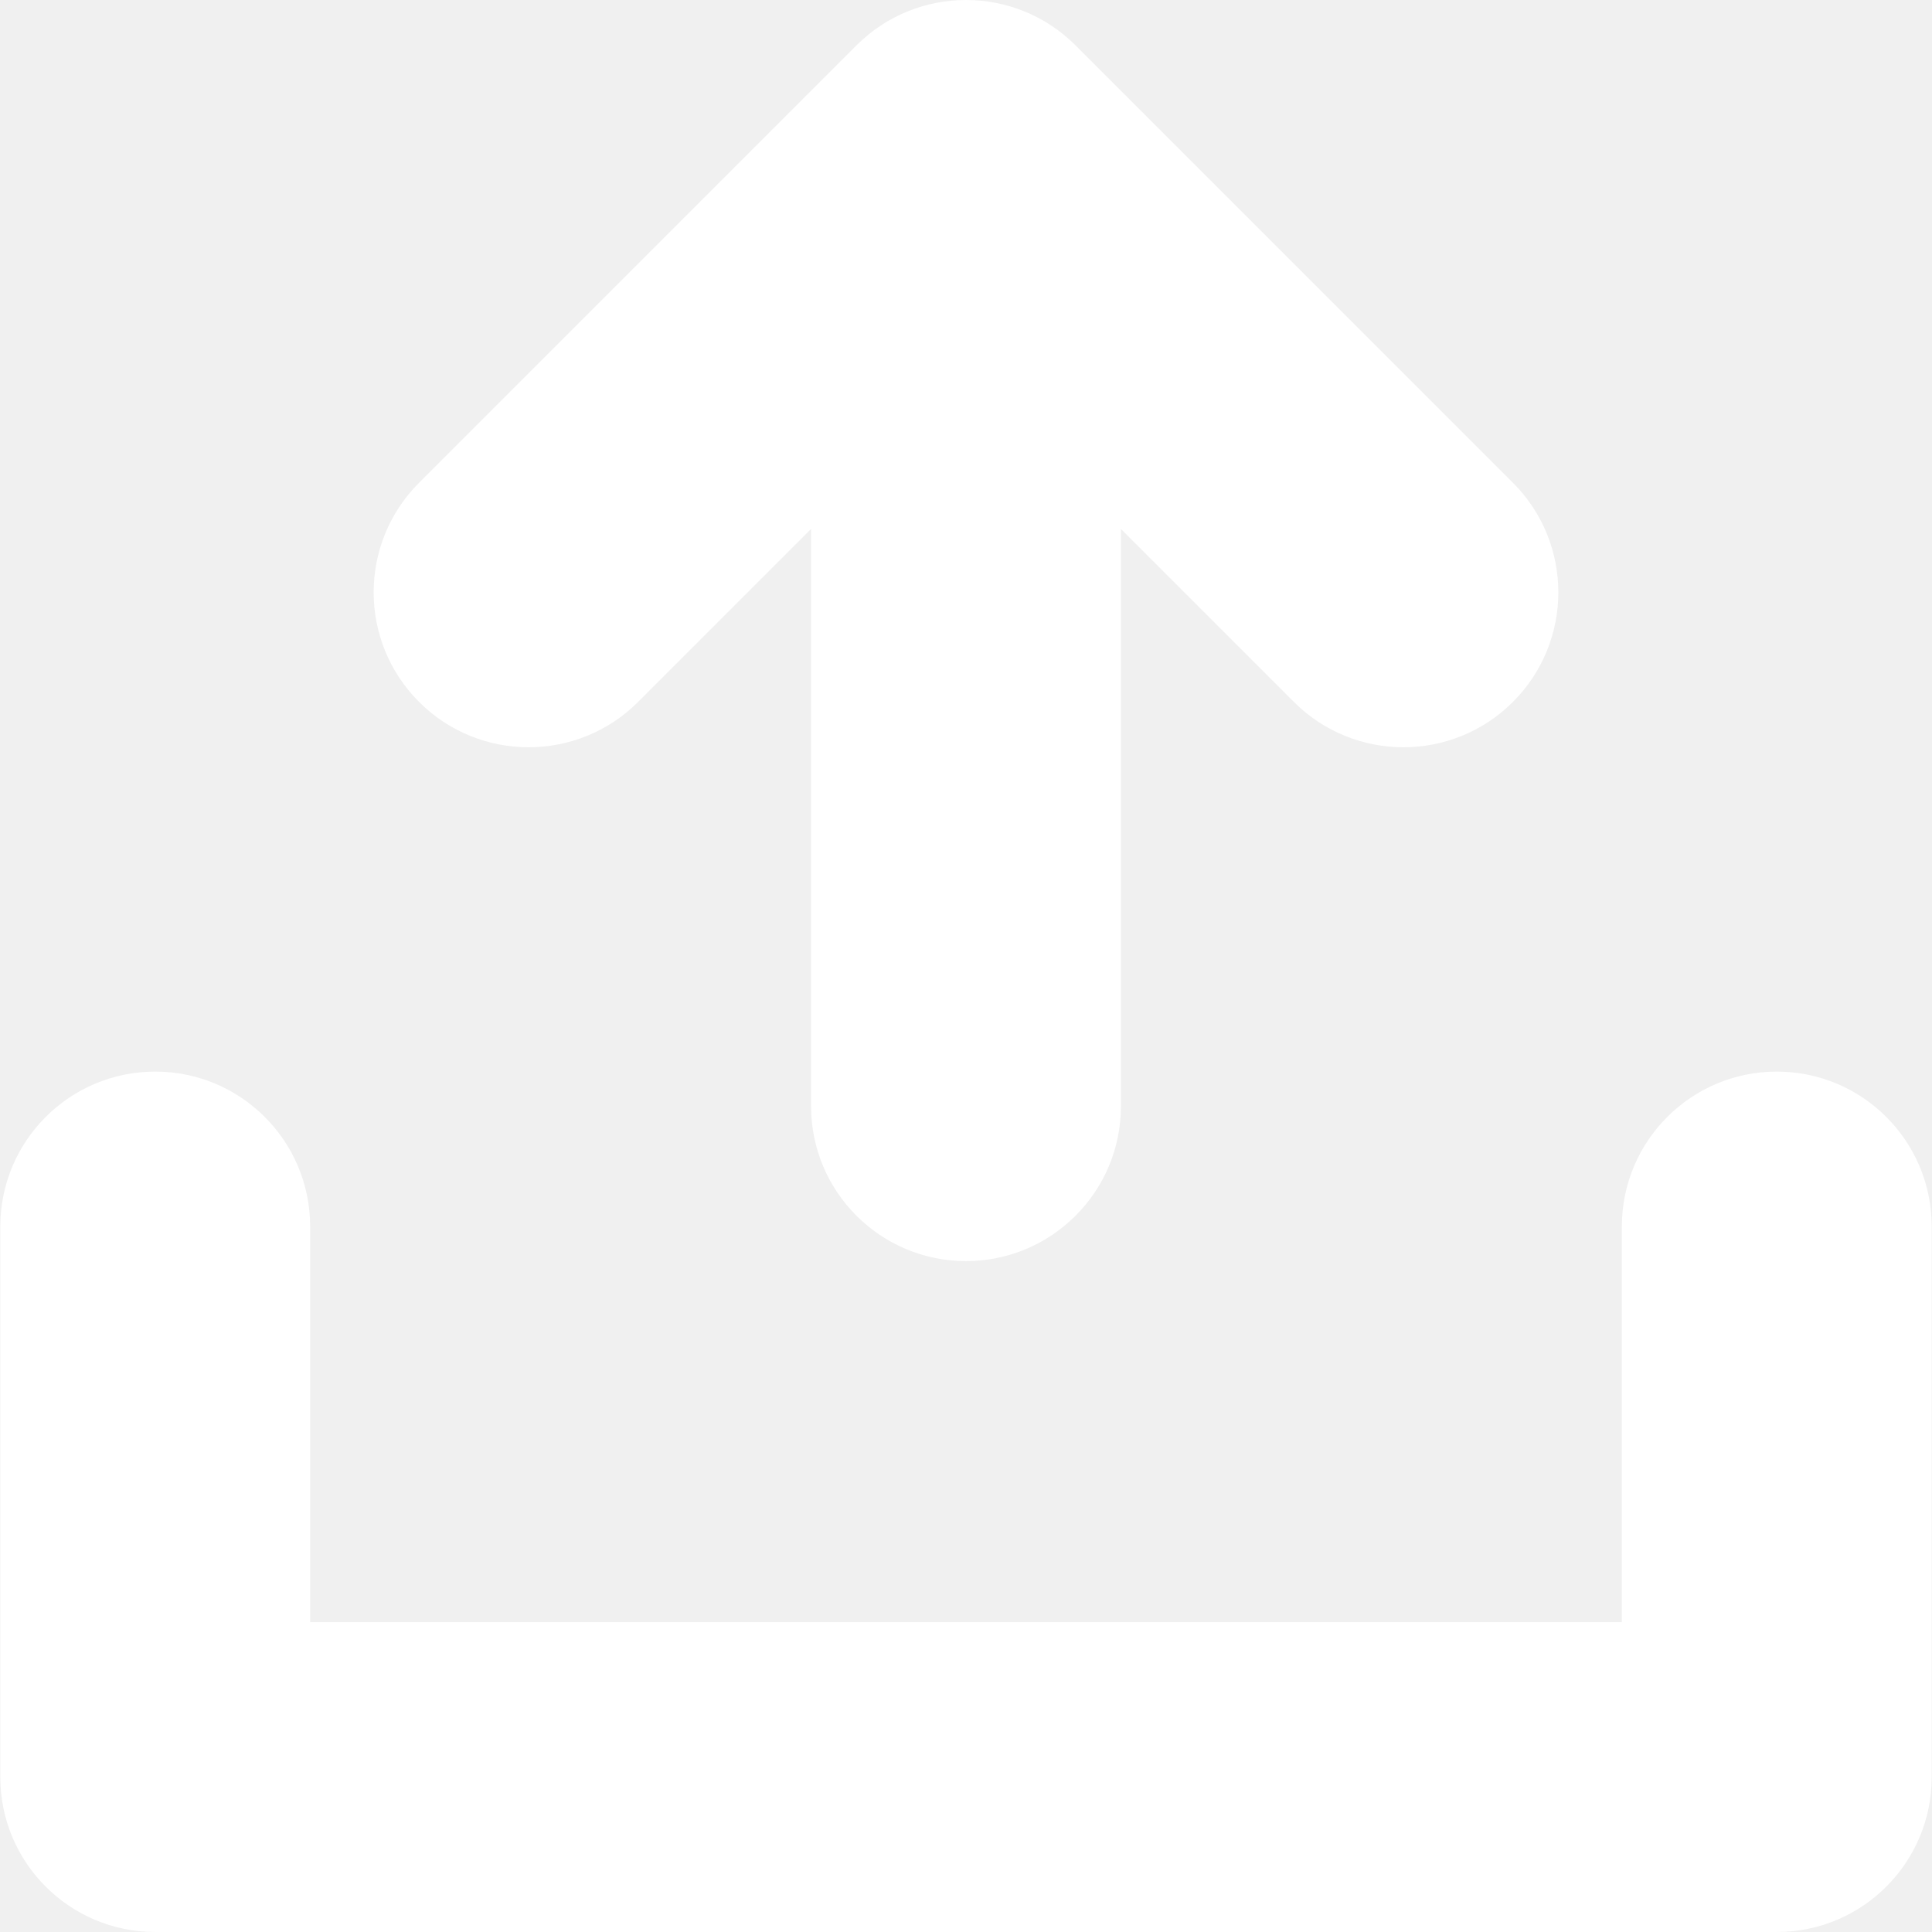
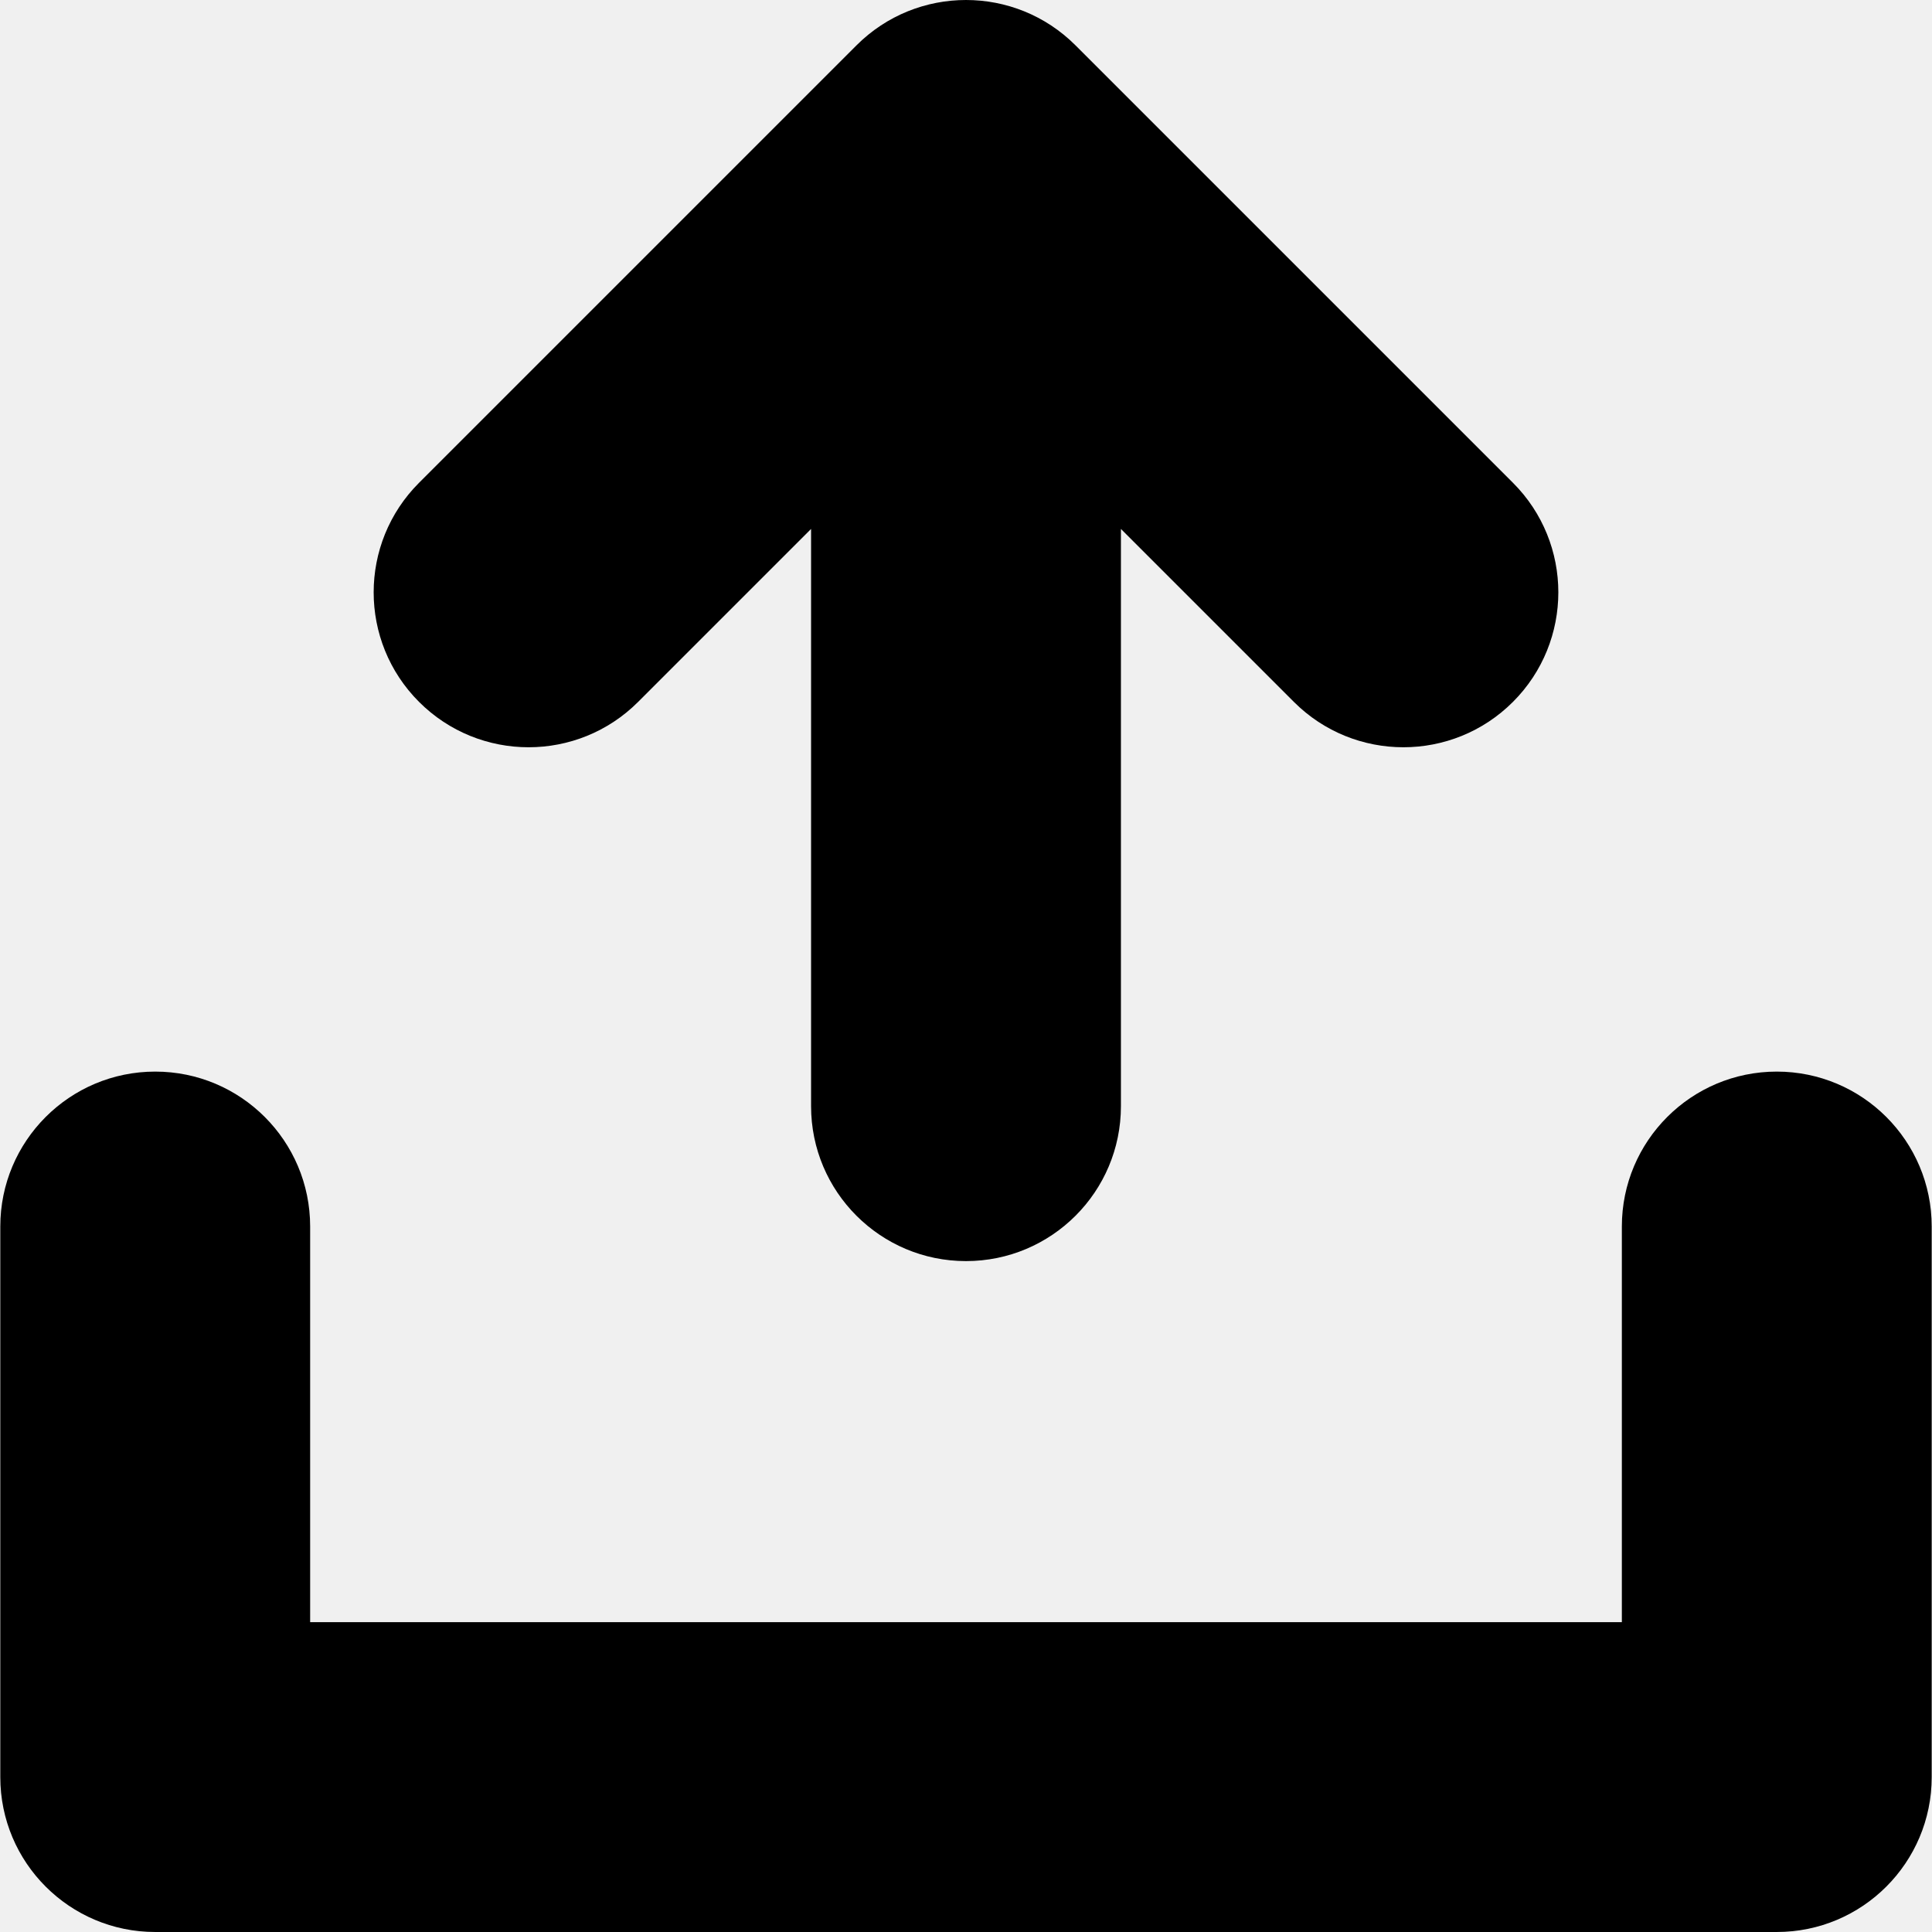
- <svg xmlns="http://www.w3.org/2000/svg" version="1.1" x="0px" y="0px" viewBox="0 0 374.116 374.116" style="enable-background:new 0 0 374.116 374.116; fill: #fff; width: 16px; margin-right: 5px; vertical-align: -2px;" xml:space="preserve">
+ <svg xmlns="http://www.w3.org/2000/svg" version="1.1" x="0px" y="0px" viewBox="0 0 374.116 374.116" style="enable-background:new 0 0 374.116 374.116; fill: currentColor; width: 16px; vertical-align: -2px;" xml:space="preserve">
  <g>
    <path d="M344.058,207.506c-16.568,0-30,13.432-30,30v76.609h-254v-76.609c0-16.568-13.432-30-30-30c-16.568,0-30,13.432-30,30   v106.609c0,16.568,13.432,30,30,30h314c16.568,0,30-13.432,30-30V237.506C374.058,220.938,360.626,207.506,344.058,207.506z" />
    <path d="M123.57,135.915l33.488-33.488v111.775c0,16.568,13.432,30,30,30c16.568,0,30-13.432,30-30V102.426l33.488,33.488   c5.857,5.858,13.535,8.787,21.213,8.787c7.678,0,15.355-2.929,21.213-8.787c11.716-11.716,11.716-30.71,0-42.426L208.271,8.788   c-11.715-11.717-30.711-11.717-42.426,0L81.144,93.489c-11.716,11.716-11.716,30.71,0,42.426   C92.859,147.631,111.855,147.631,123.57,135.915z" />
  </g>
</svg>
